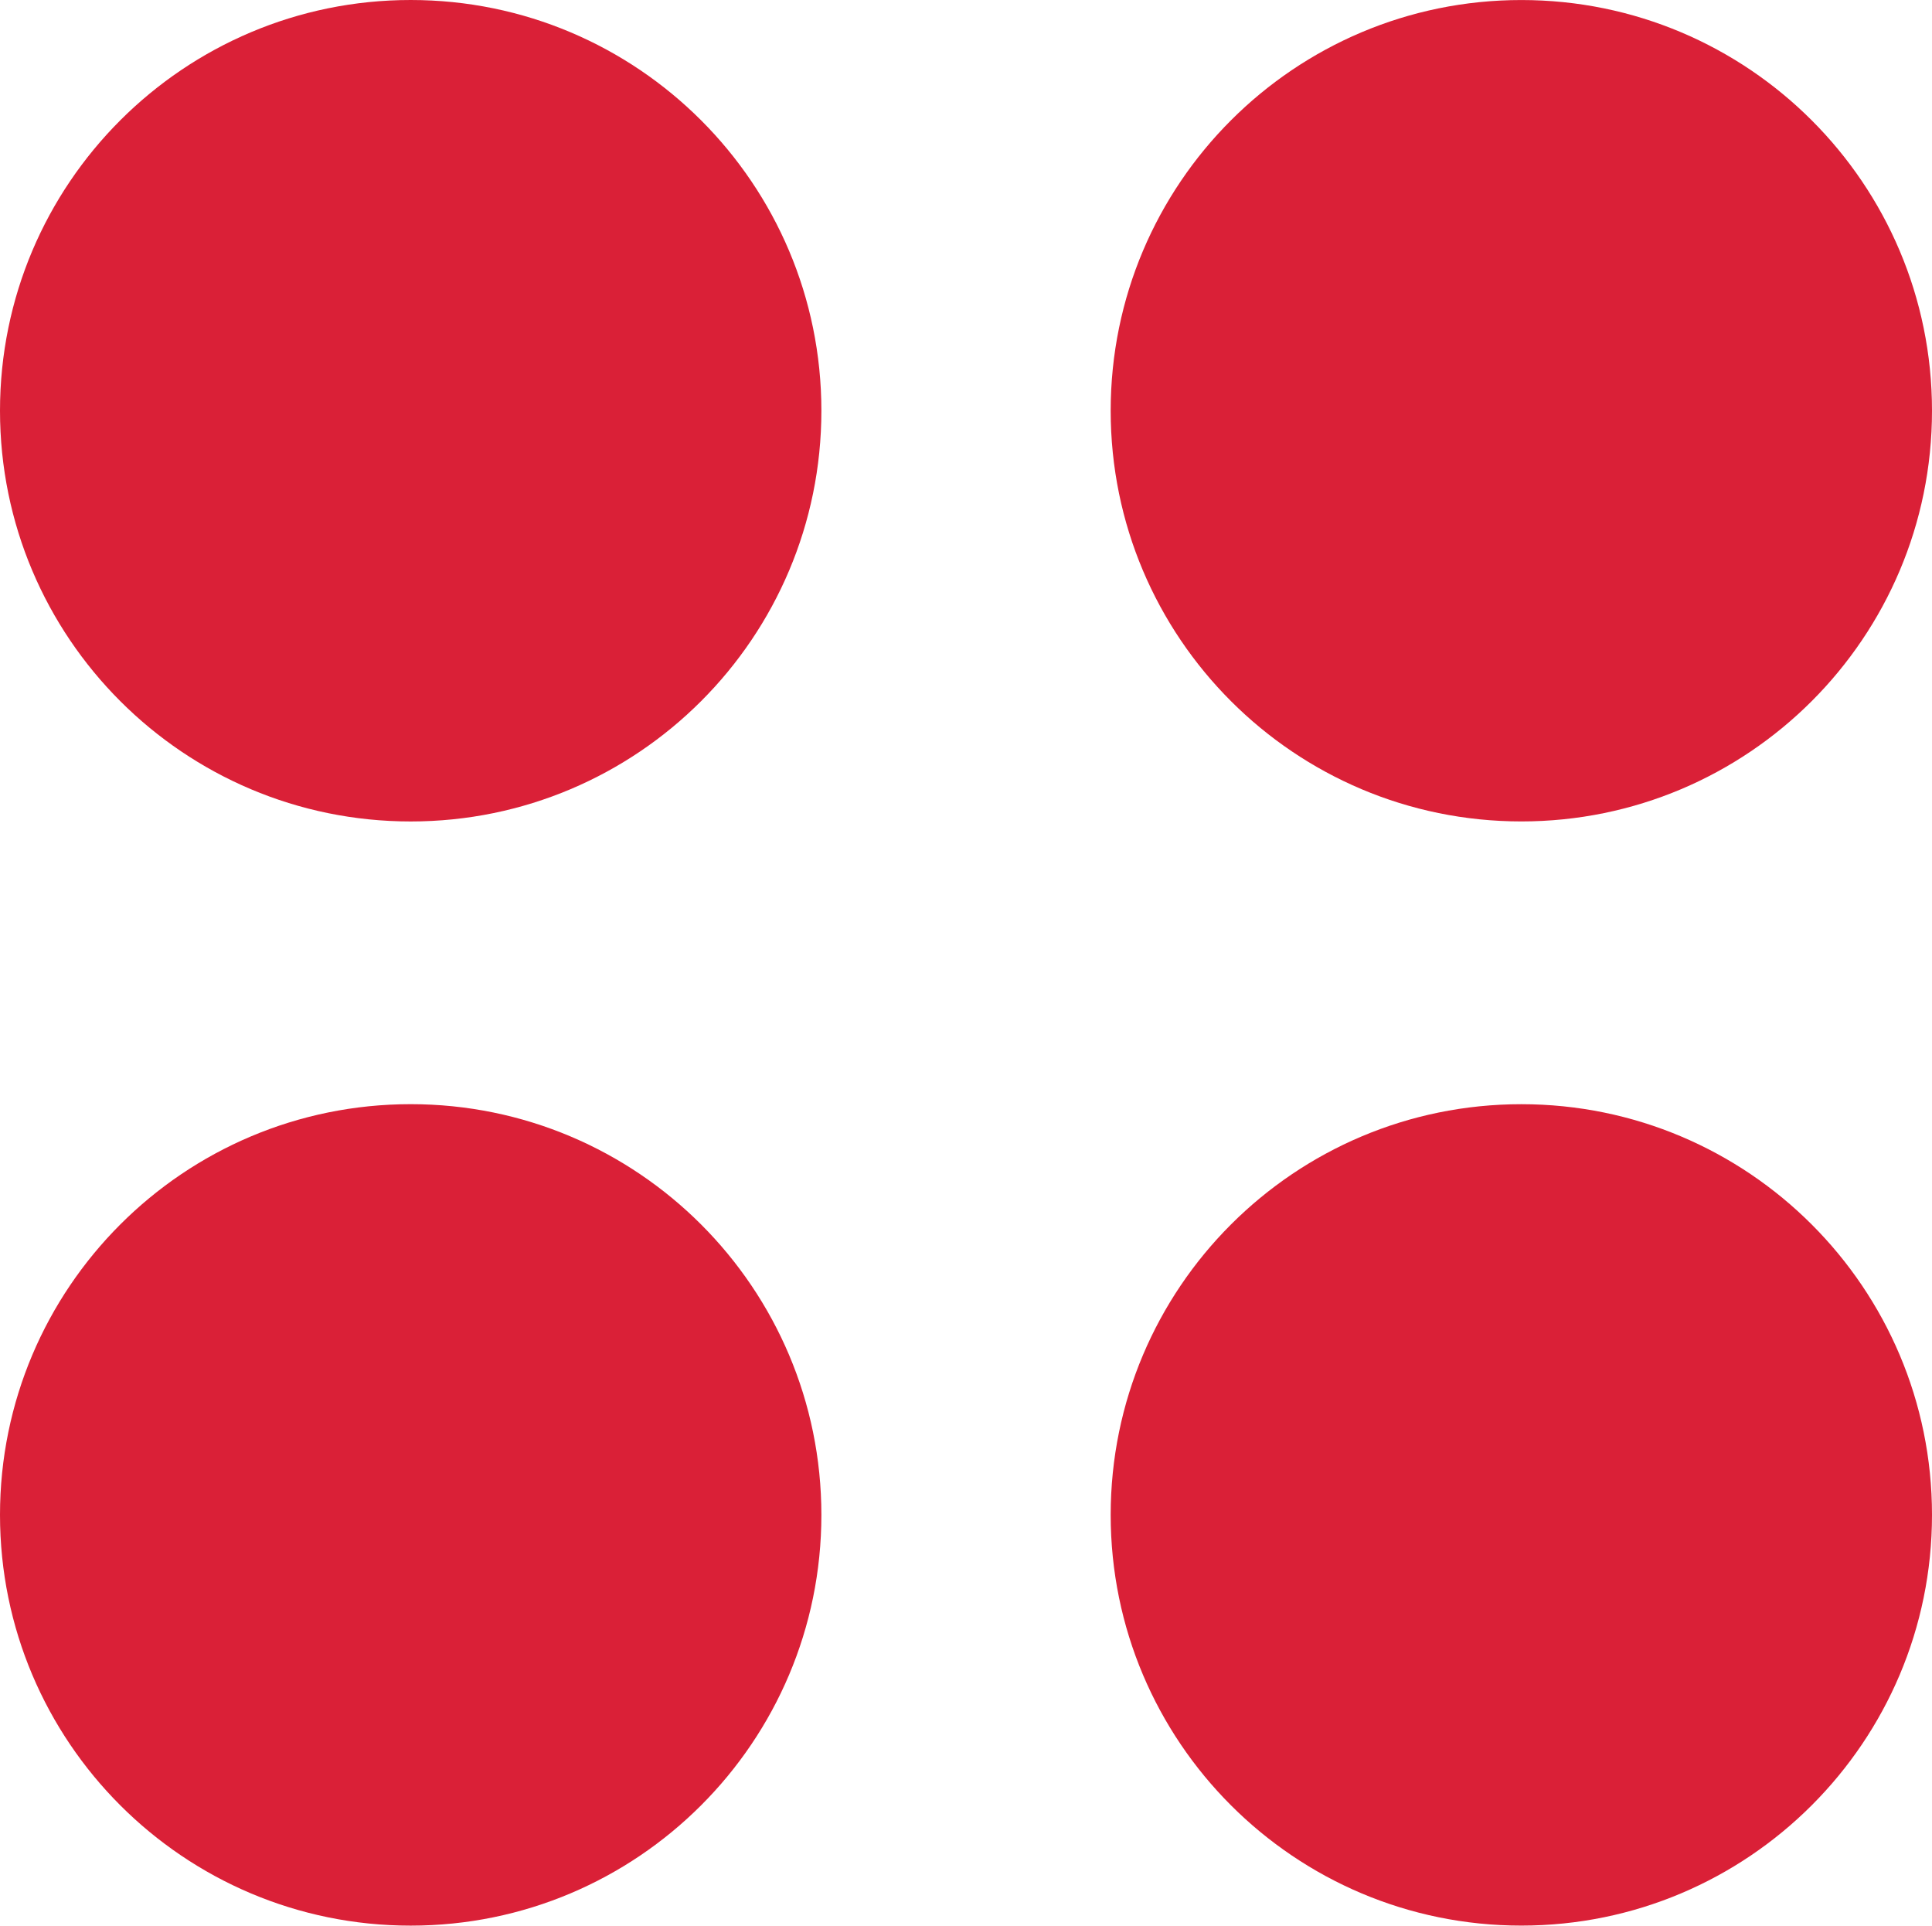
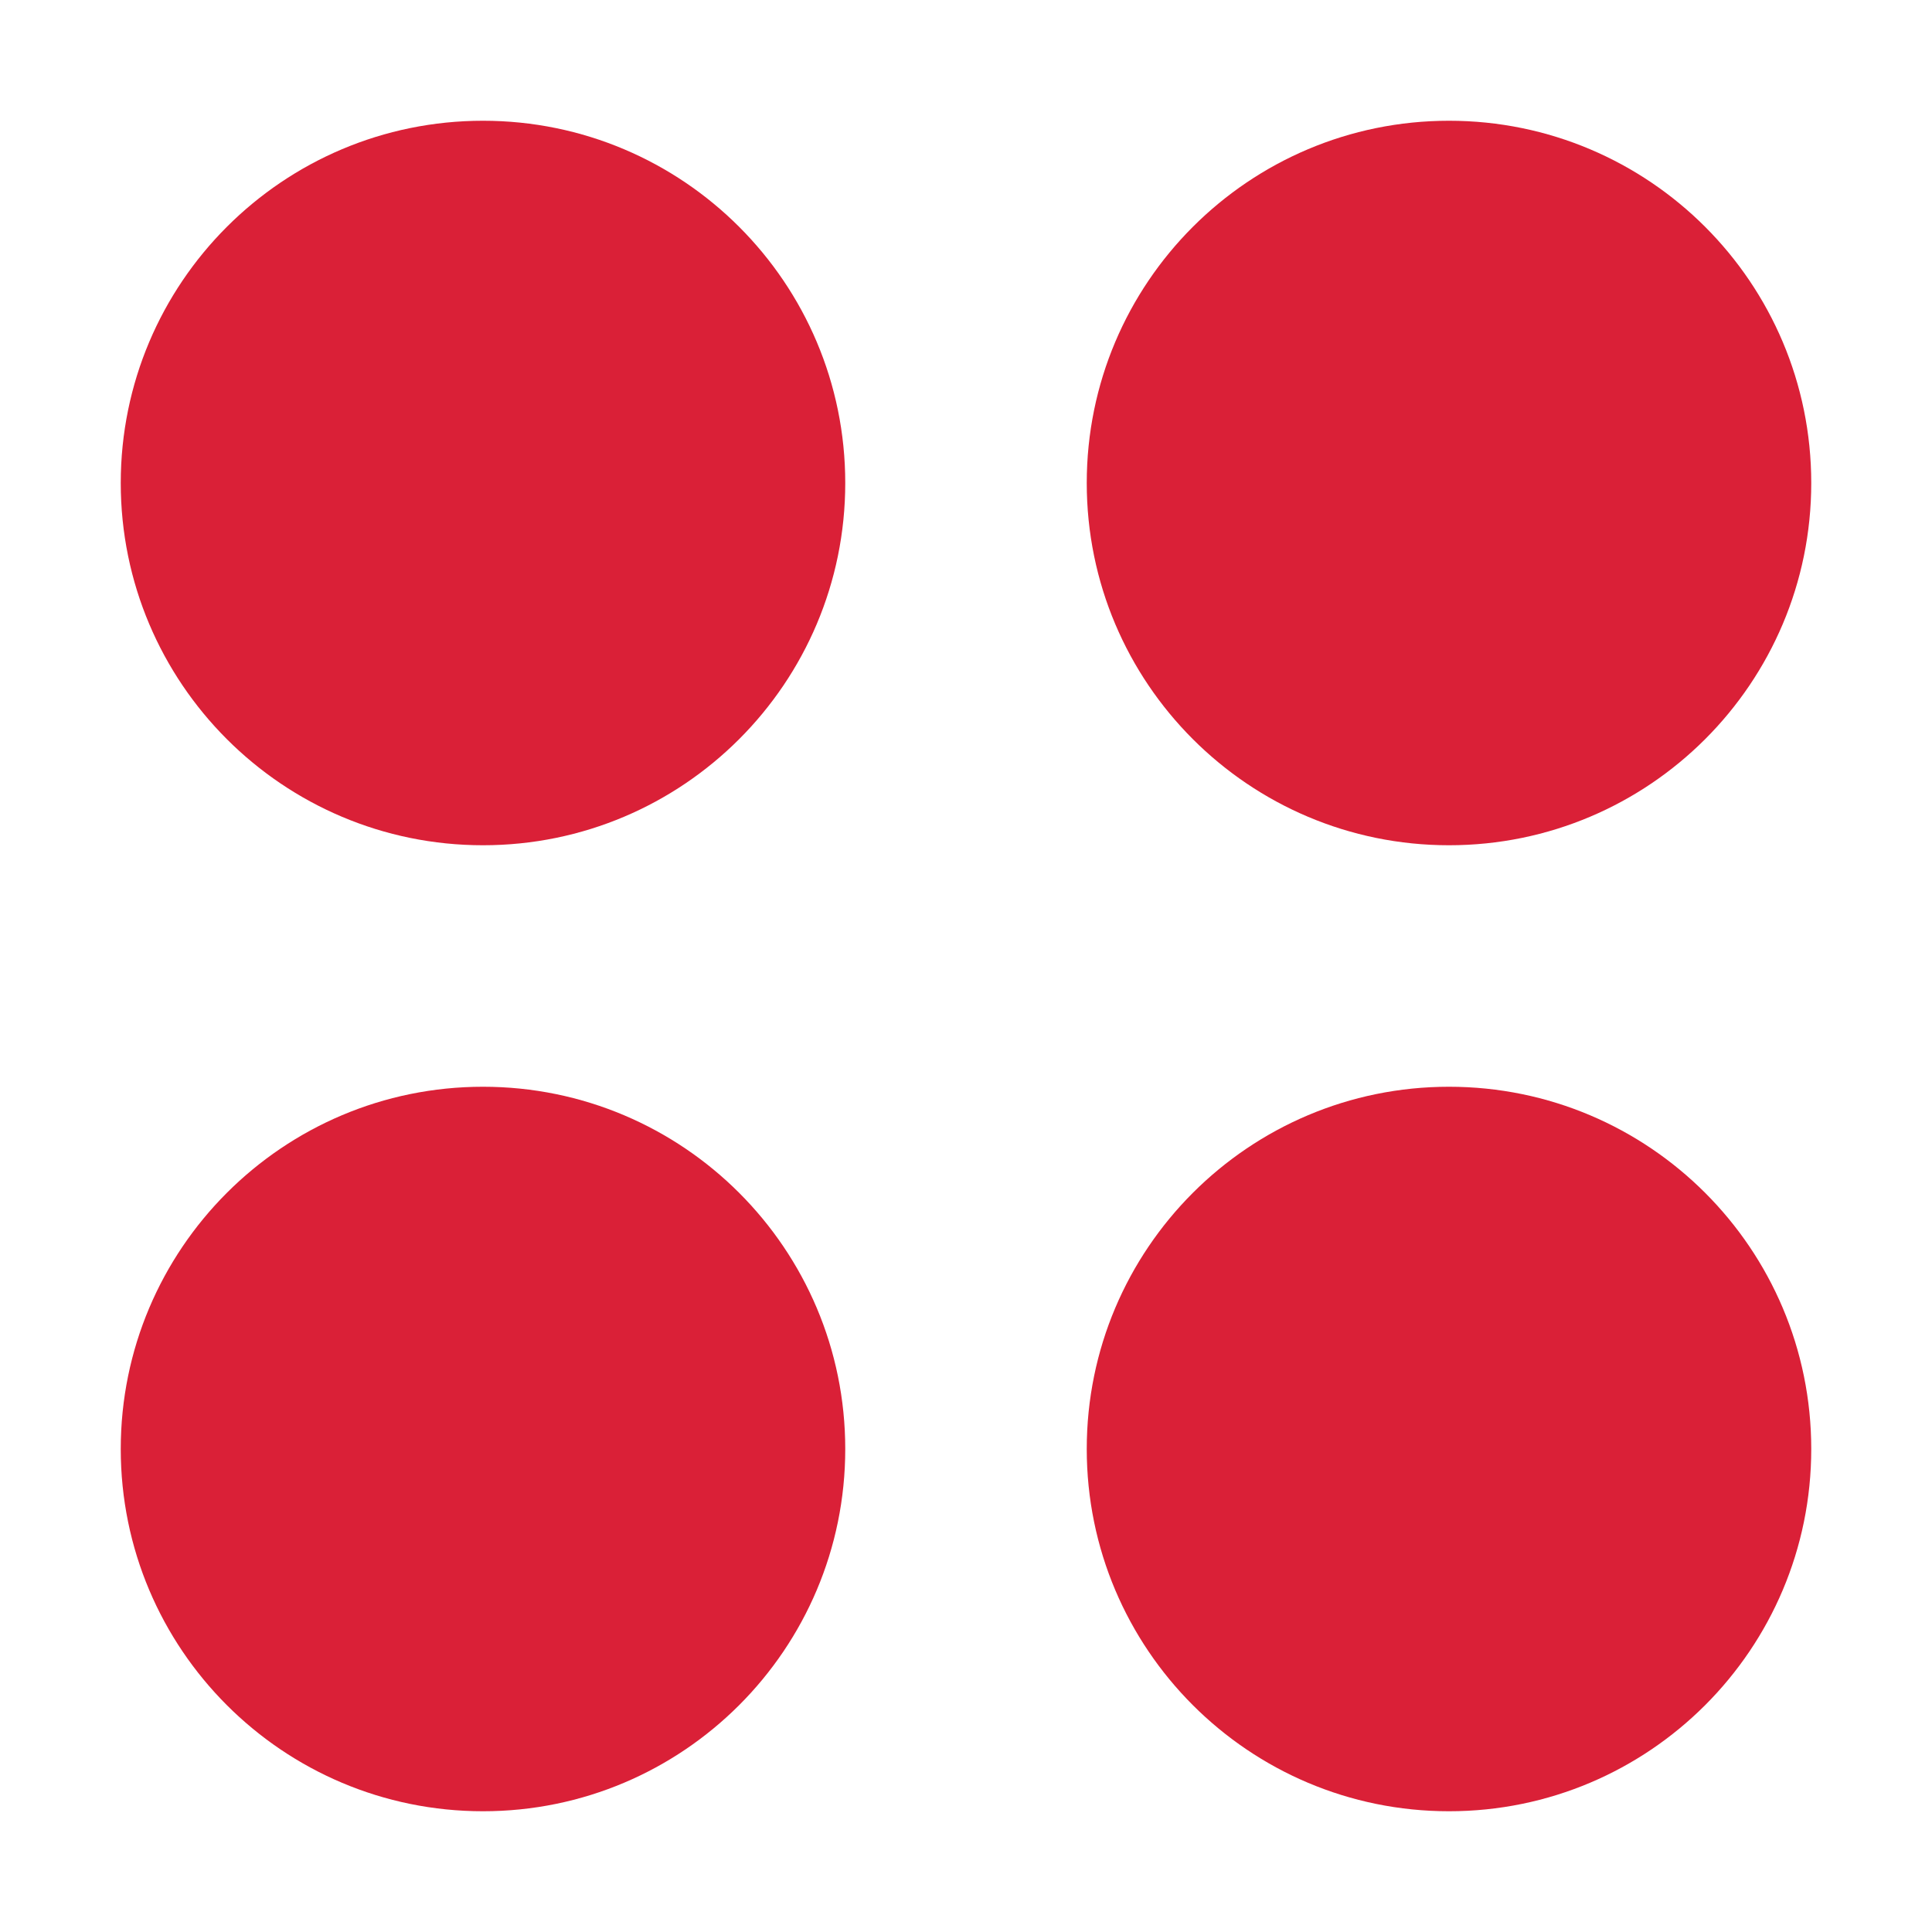
- <svg xmlns="http://www.w3.org/2000/svg" viewBox="404.564 267.158 61.894 61.684" width="61.894" height="61.684">
-   <g>
-     <g>
-       <circle fill="#DA2037" cx="453.302" cy="280.315" r="13.156" />
-     </g>
-     <g>
-       <circle fill="#DA2037" cx="417.721" cy="280.315" r="13.157" />
-     </g>
-     <g>
-       <circle fill="#DA2037" cx="453.302" cy="315.685" r="13.156" />
-     </g>
-     <g>
-       <circle fill="#DA2037" cx="417.721" cy="315.685" r="13.157" />
-     </g>
+ <svg xmlns="http://www.w3.org/2000/svg" x="0" y="0" width="64" height="64" viewBox="0 0 16 16" preserveAspectRatio="xMinYMin meet">
+   <g fill="#DA2037">
+     <circle cx="4" cy="4" r="3" />
+     <circle cx="4" cy="12" r="3" />
+     <circle cx="12" cy="4" r="3" />
+     <circle cx="12" cy="12" r="3" />
  </g>
</svg>
